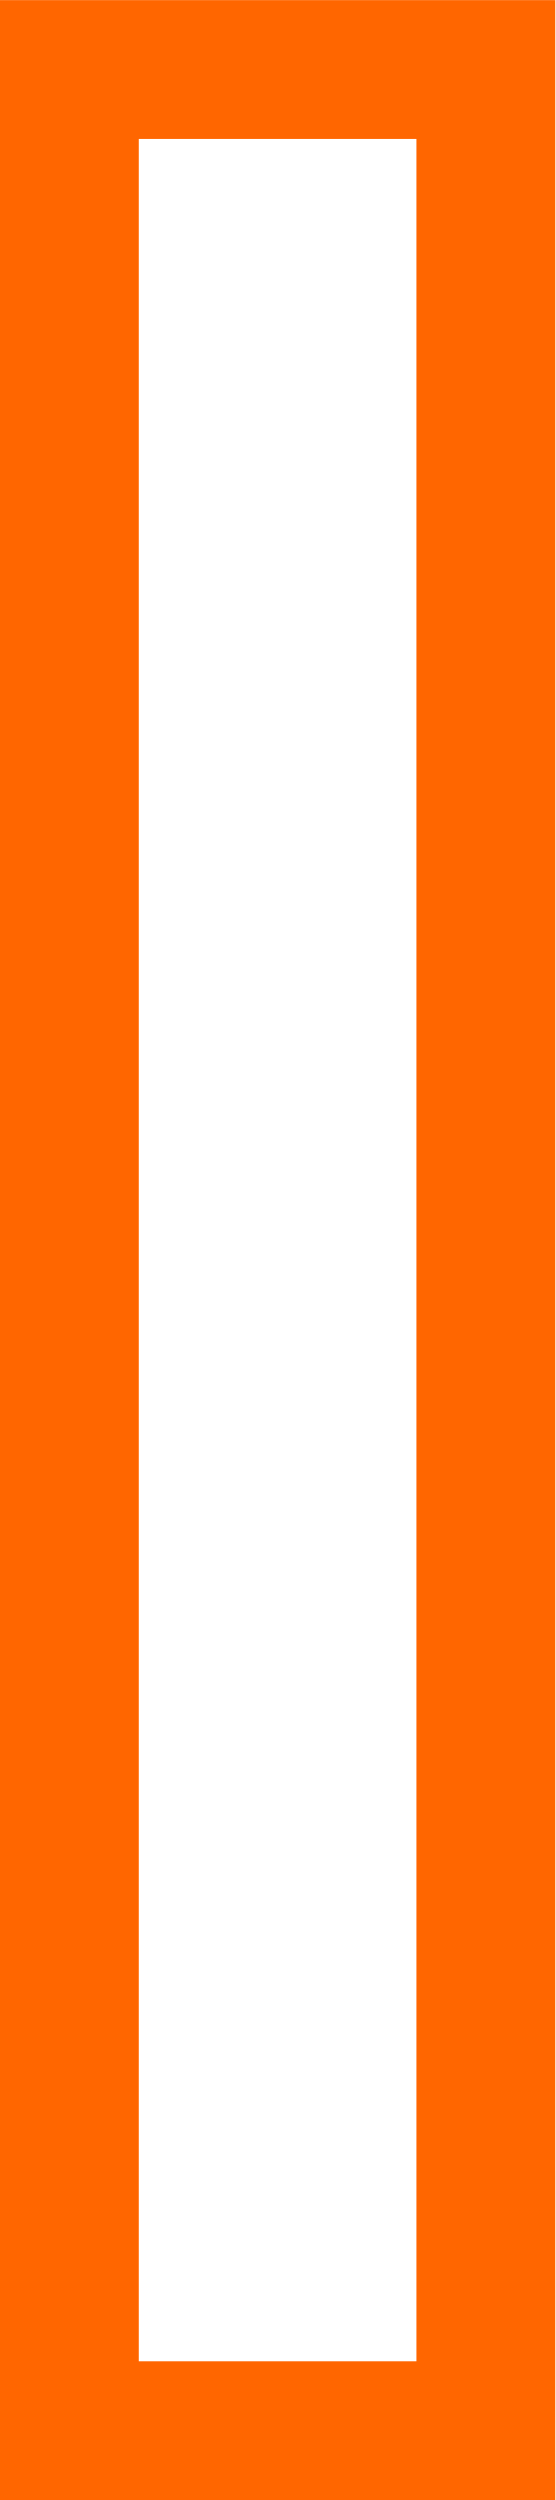
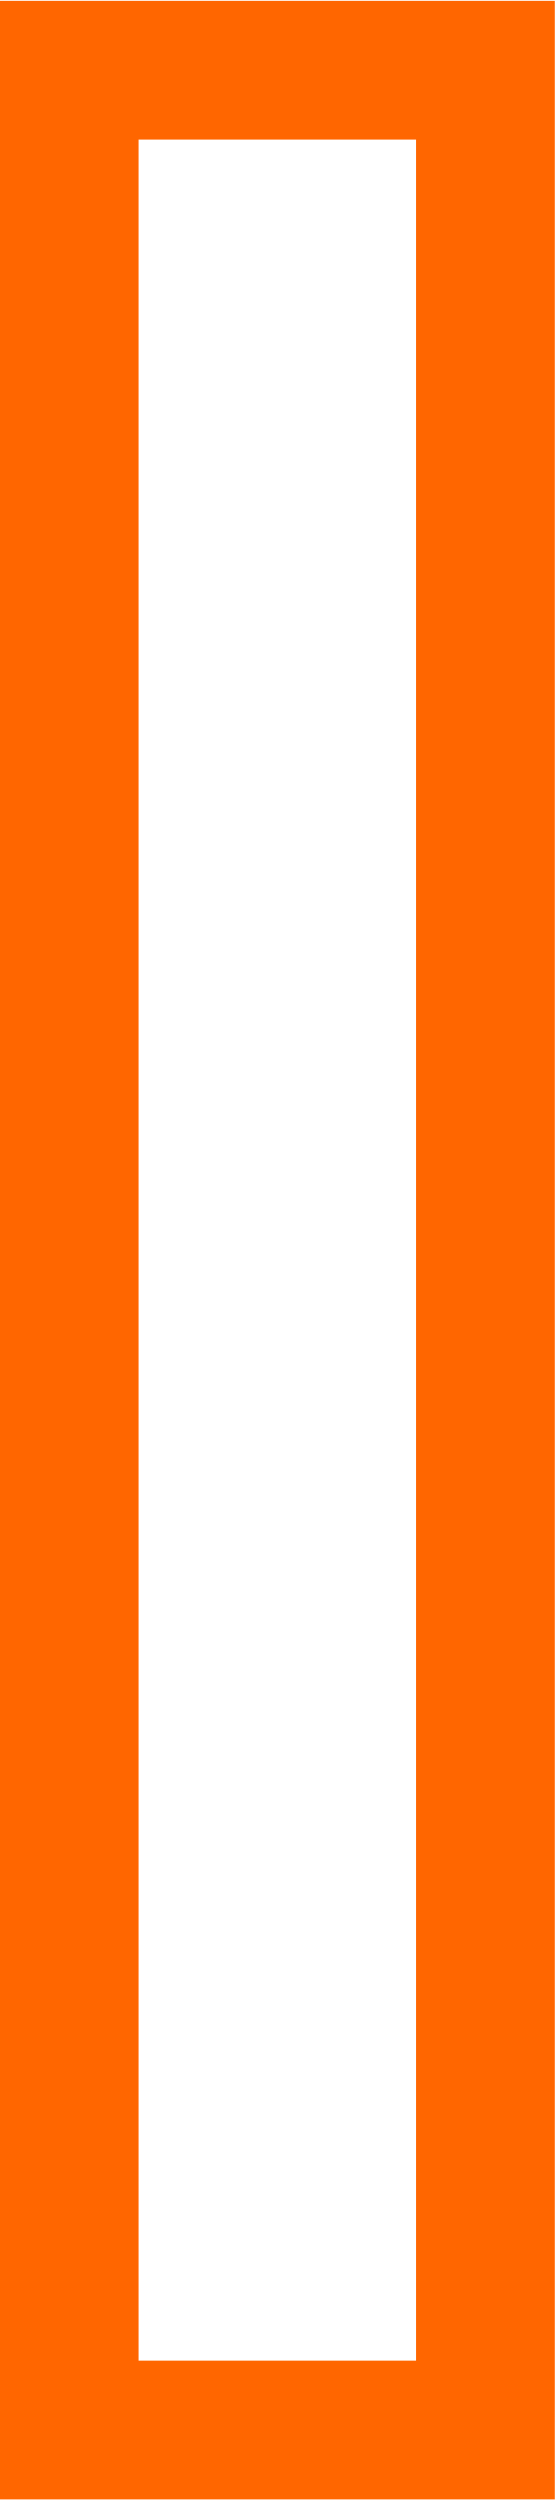
- <svg xmlns="http://www.w3.org/2000/svg" width="4" height="18" viewBox="0 0 0.952 4.286" version="1.1" id="svg8">
+ <svg xmlns="http://www.w3.org/2000/svg" width="4" height="18" viewBox="0 0 0.953 4.286" version="1.1" id="svg8">
  <defs id="defs2" />
  <g id="layer1" transform="translate(-110.4333,-160.6468)">
    <path style="fill:none;stroke:#ff6600;stroke-width:0.238px;stroke-linecap:butt;stroke-linejoin:miter;stroke-opacity:1" d="m 110.552,164.814 v -4.048 h 0.714 v 4.048 z" id="path825" />
  </g>
</svg>
